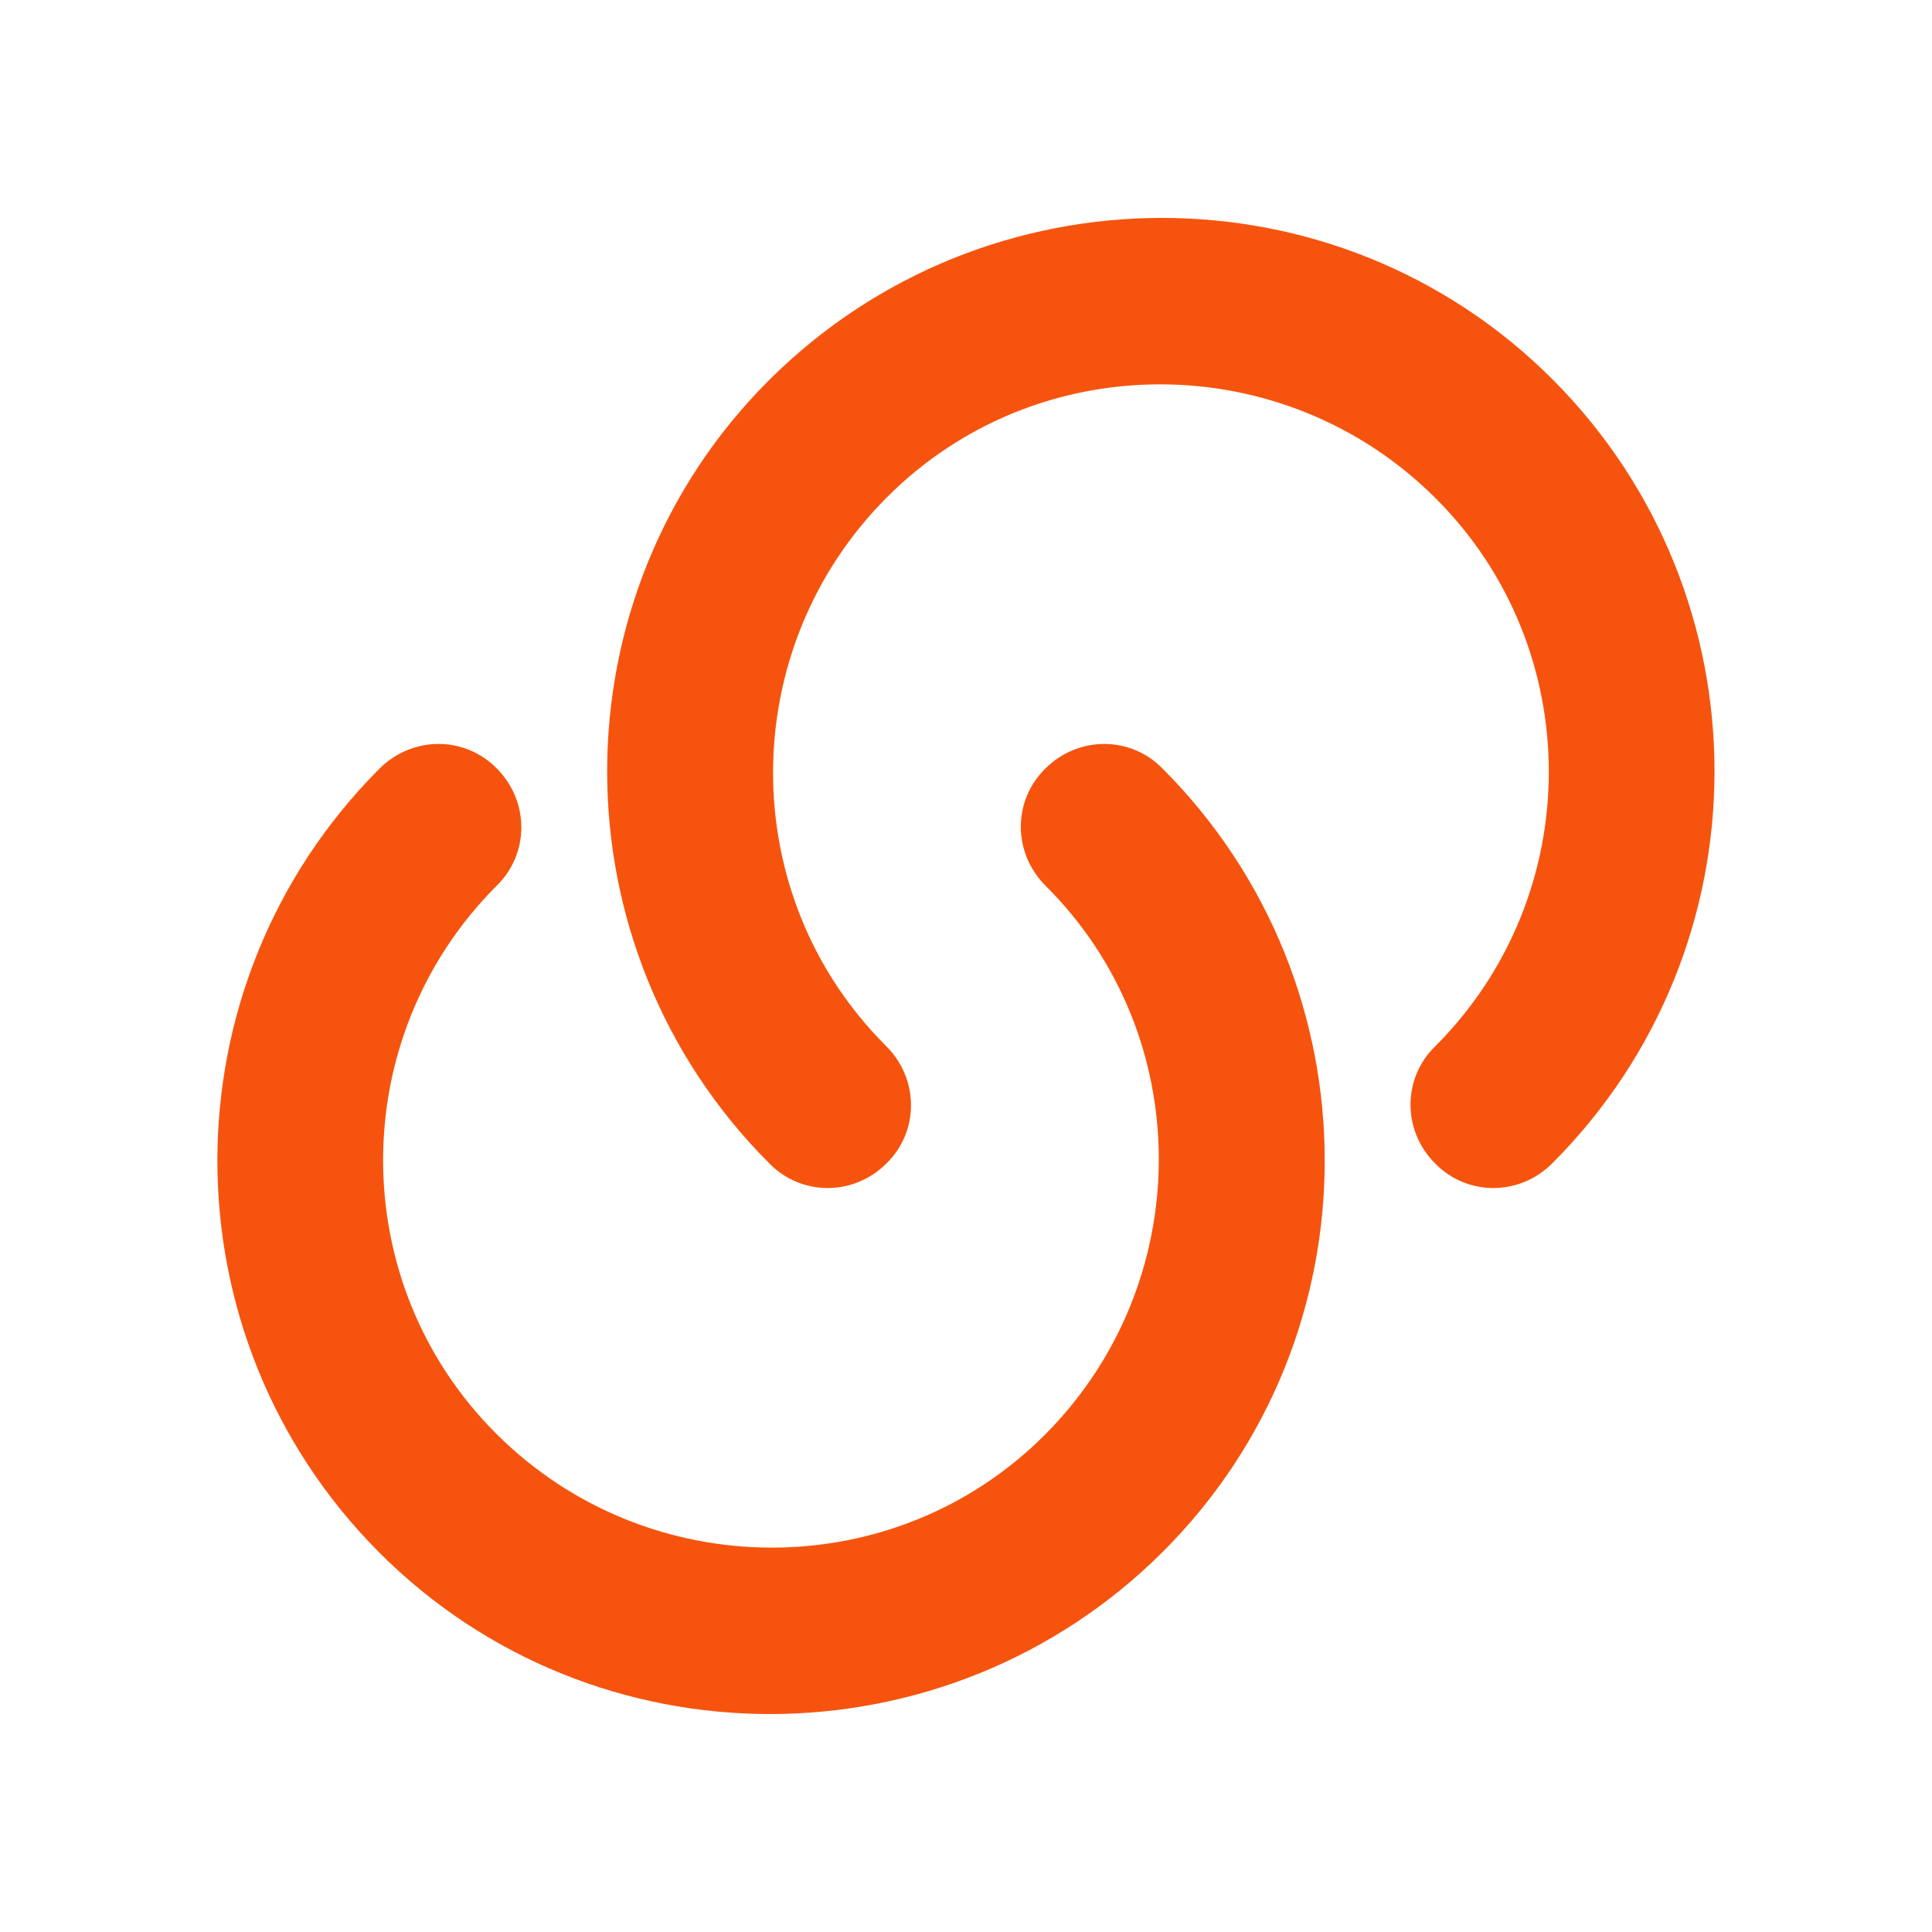
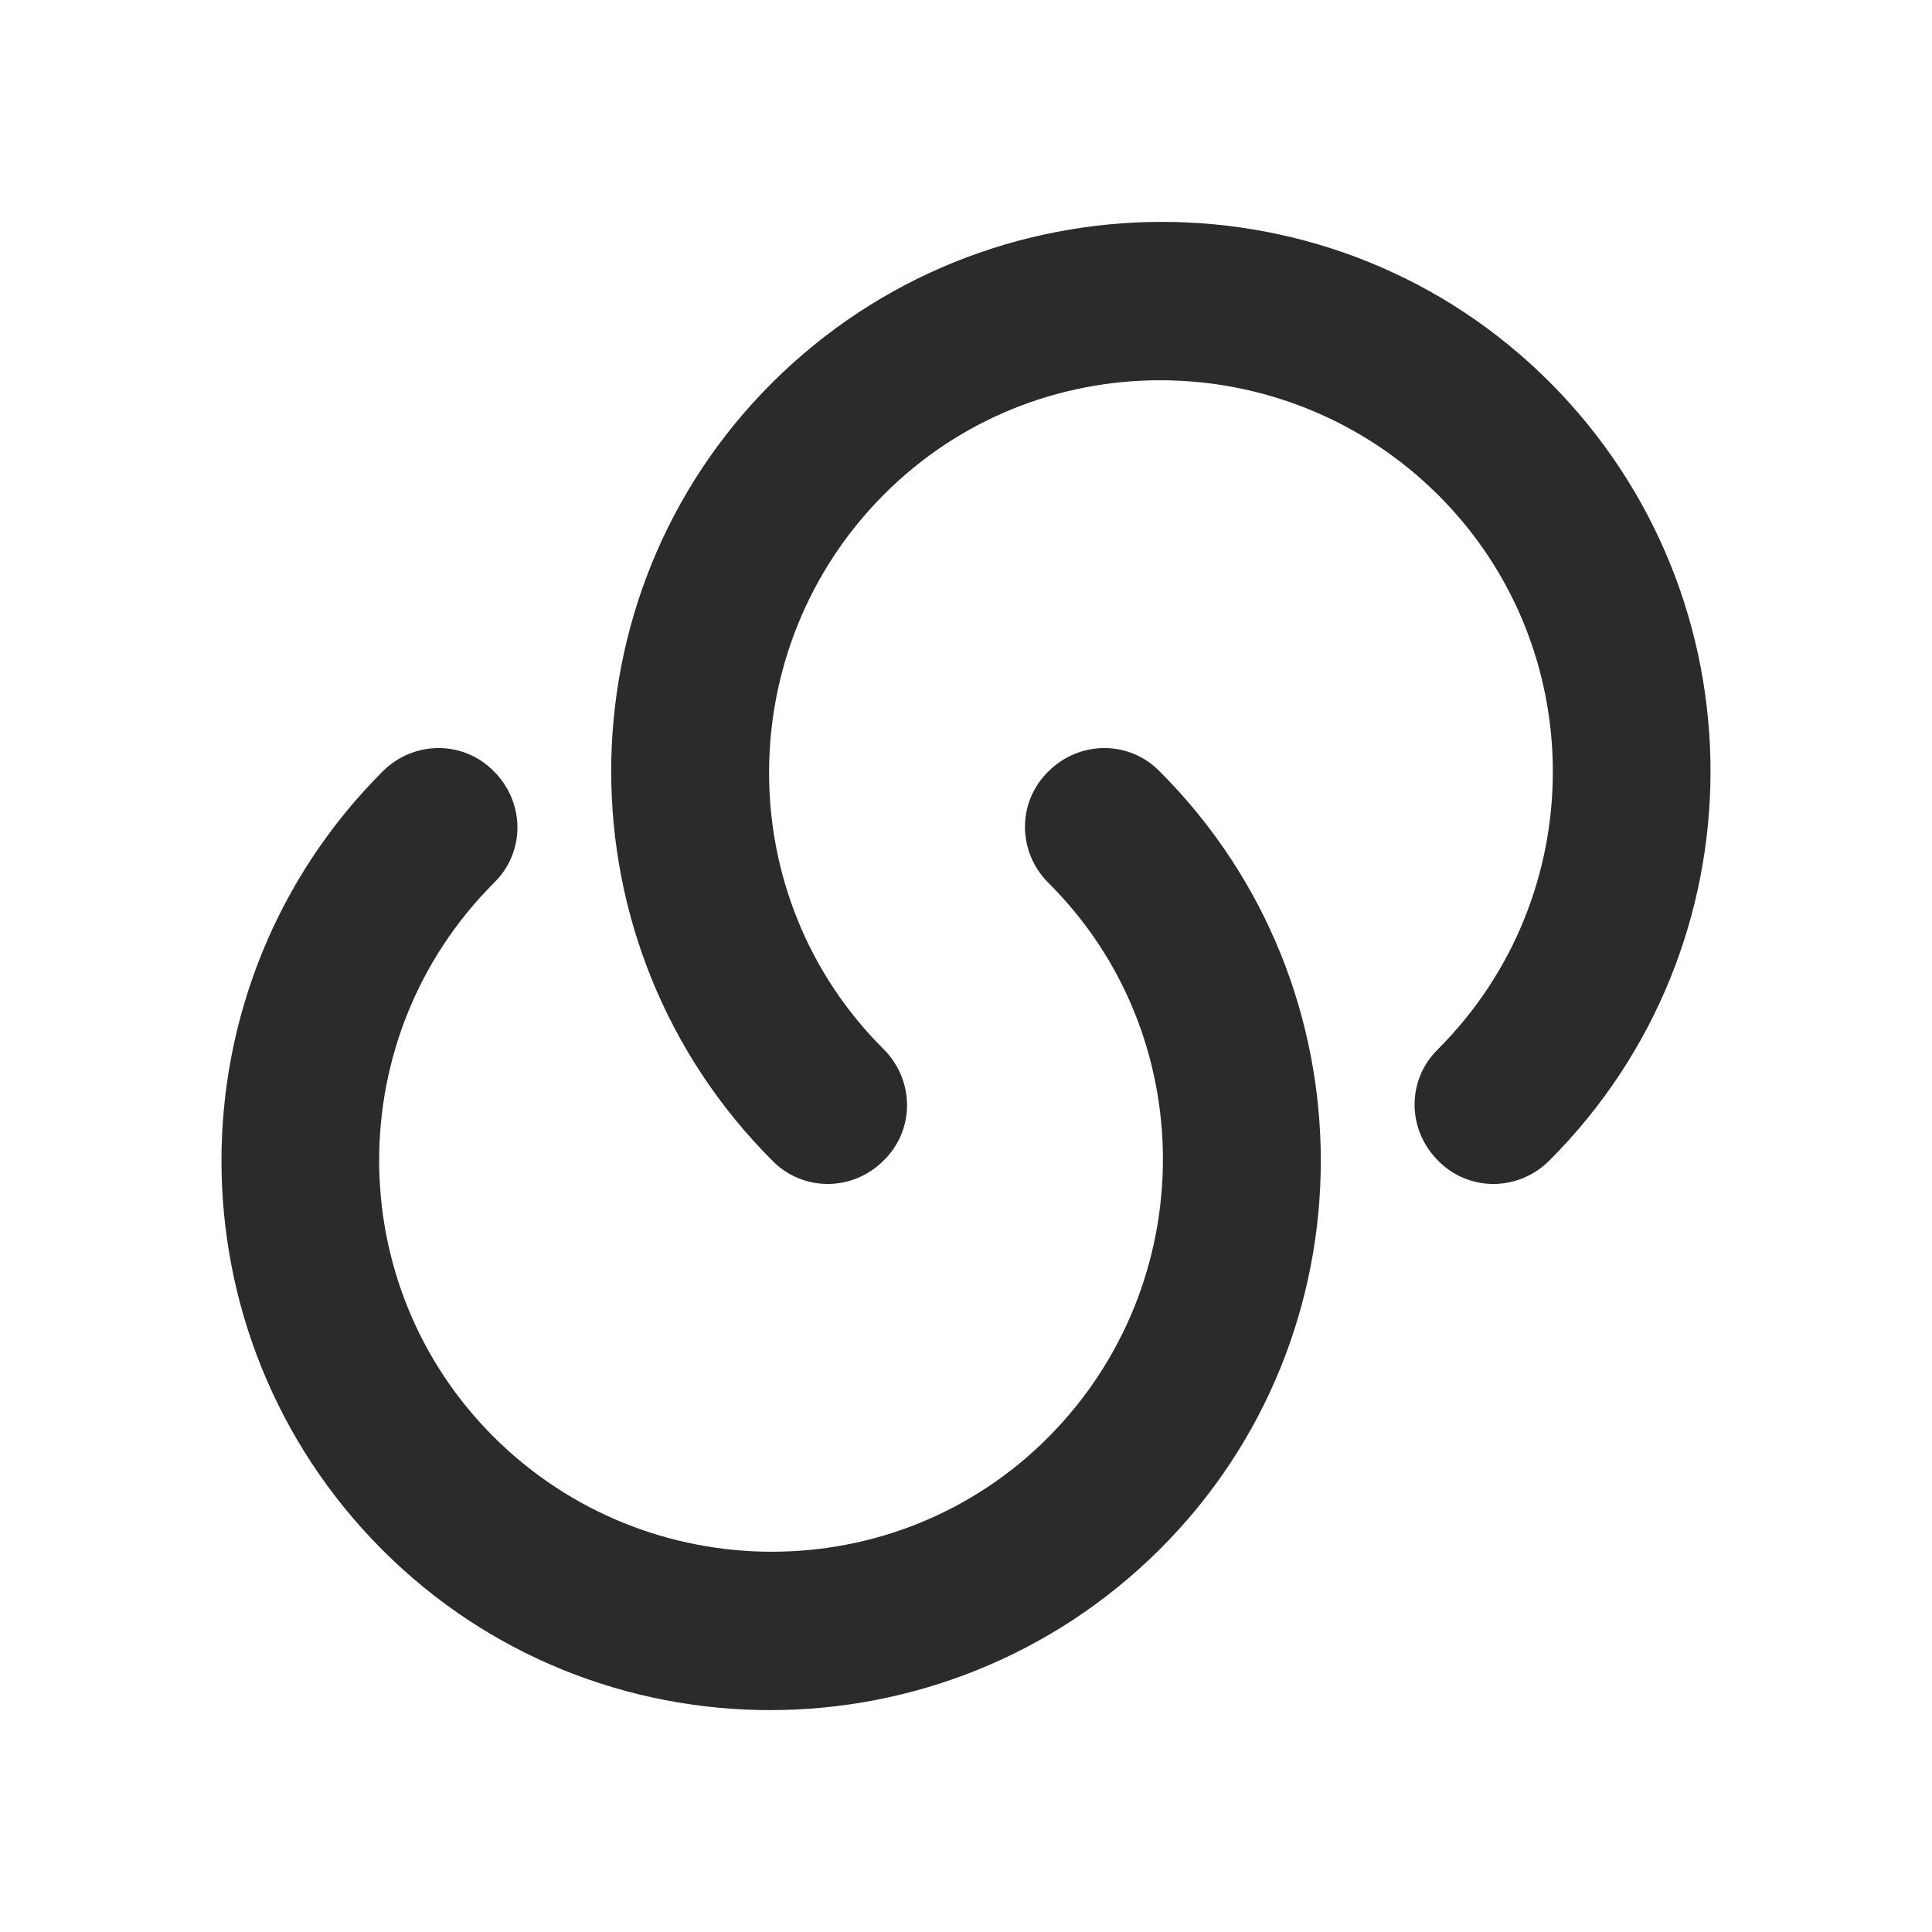
- <svg xmlns="http://www.w3.org/2000/svg" width="20" height="20" viewBox="0 0 20 20" fill="none">
-   <path d="M15.891 11.867C15.65 12.109 15.266 12.109 15.033 11.867C14.791 11.626 14.791 11.242 15.033 11.009C16.7 9.342 16.7 6.634 15.033 4.976C13.366 3.317 10.658 3.309 9 4.976C7.341 6.642 7.333 9.351 9 11.009C9.241 11.251 9.241 11.634 9 11.867C8.758 12.109 8.375 12.109 8.141 11.867C6 9.726 6 6.242 8.141 4.109C10.283 1.976 13.766 1.967 15.9 4.109C18.033 6.251 18.033 9.726 15.891 11.867Z" fill="#F6540E" stroke="#F6540E" stroke-width="0.5" />
-   <path d="M4.107 8.132C4.349 7.891 4.732 7.891 4.966 8.132C5.207 8.374 5.207 8.757 4.966 8.991C3.299 10.657 3.299 13.366 4.966 15.024C6.632 16.682 9.341 16.691 10.999 15.024C12.657 13.357 12.666 10.649 10.999 8.991C10.757 8.749 10.757 8.366 10.999 8.132C11.241 7.891 11.624 7.891 11.857 8.132C13.999 10.274 13.999 13.757 11.857 15.891C9.716 18.024 6.232 18.032 4.099 15.891C1.966 13.749 1.966 10.274 4.107 8.132Z" fill="#F6540E" stroke="#F6540E" stroke-width="0.5" />
+ <svg xmlns="http://www.w3.org/2000/svg" width="24" height="24" viewBox="0 0 24 24" fill="none">
+   <path d="M19.07 14.24C18.78 14.53 18.32 14.53 18.04 14.24C17.75 13.95 17.75 13.49 18.04 13.21C20.04 11.21 20.04 7.96 18.04 5.97C16.04 3.98 12.79 3.97 10.8 5.97C8.81 7.97 8.8 11.22 10.8 13.21C11.09 13.5 11.09 13.96 10.8 14.24C10.51 14.53 10.05 14.53 9.77 14.24C7.2 11.67 7.2 7.49 9.77 4.93C12.34 2.37 16.52 2.36 19.08 4.93C21.64 7.5 21.64 11.67 19.07 14.24Z" fill="#2B2B2B" stroke="#2B2B2B" stroke-width="0.5" />
+   <path d="M4.93 9.76C5.22 9.47 5.68 9.47 5.96 9.76C6.25 10.05 6.25 10.51 5.96 10.79C3.96 12.79 3.96 16.04 5.96 18.03C7.96 20.02 11.21 20.03 13.2 18.03C15.19 16.03 15.2 12.78 13.2 10.79C12.91 10.5 12.91 10.04 13.2 9.76C13.49 9.47 13.95 9.47 14.23 9.76C16.8 12.33 16.8 16.51 14.23 19.07C11.66 21.63 7.48 21.64 4.92 19.07C2.36 16.5 2.36 12.33 4.93 9.76Z" fill="#2B2B2B" stroke="#2B2B2B" stroke-width="0.5" />
</svg>
